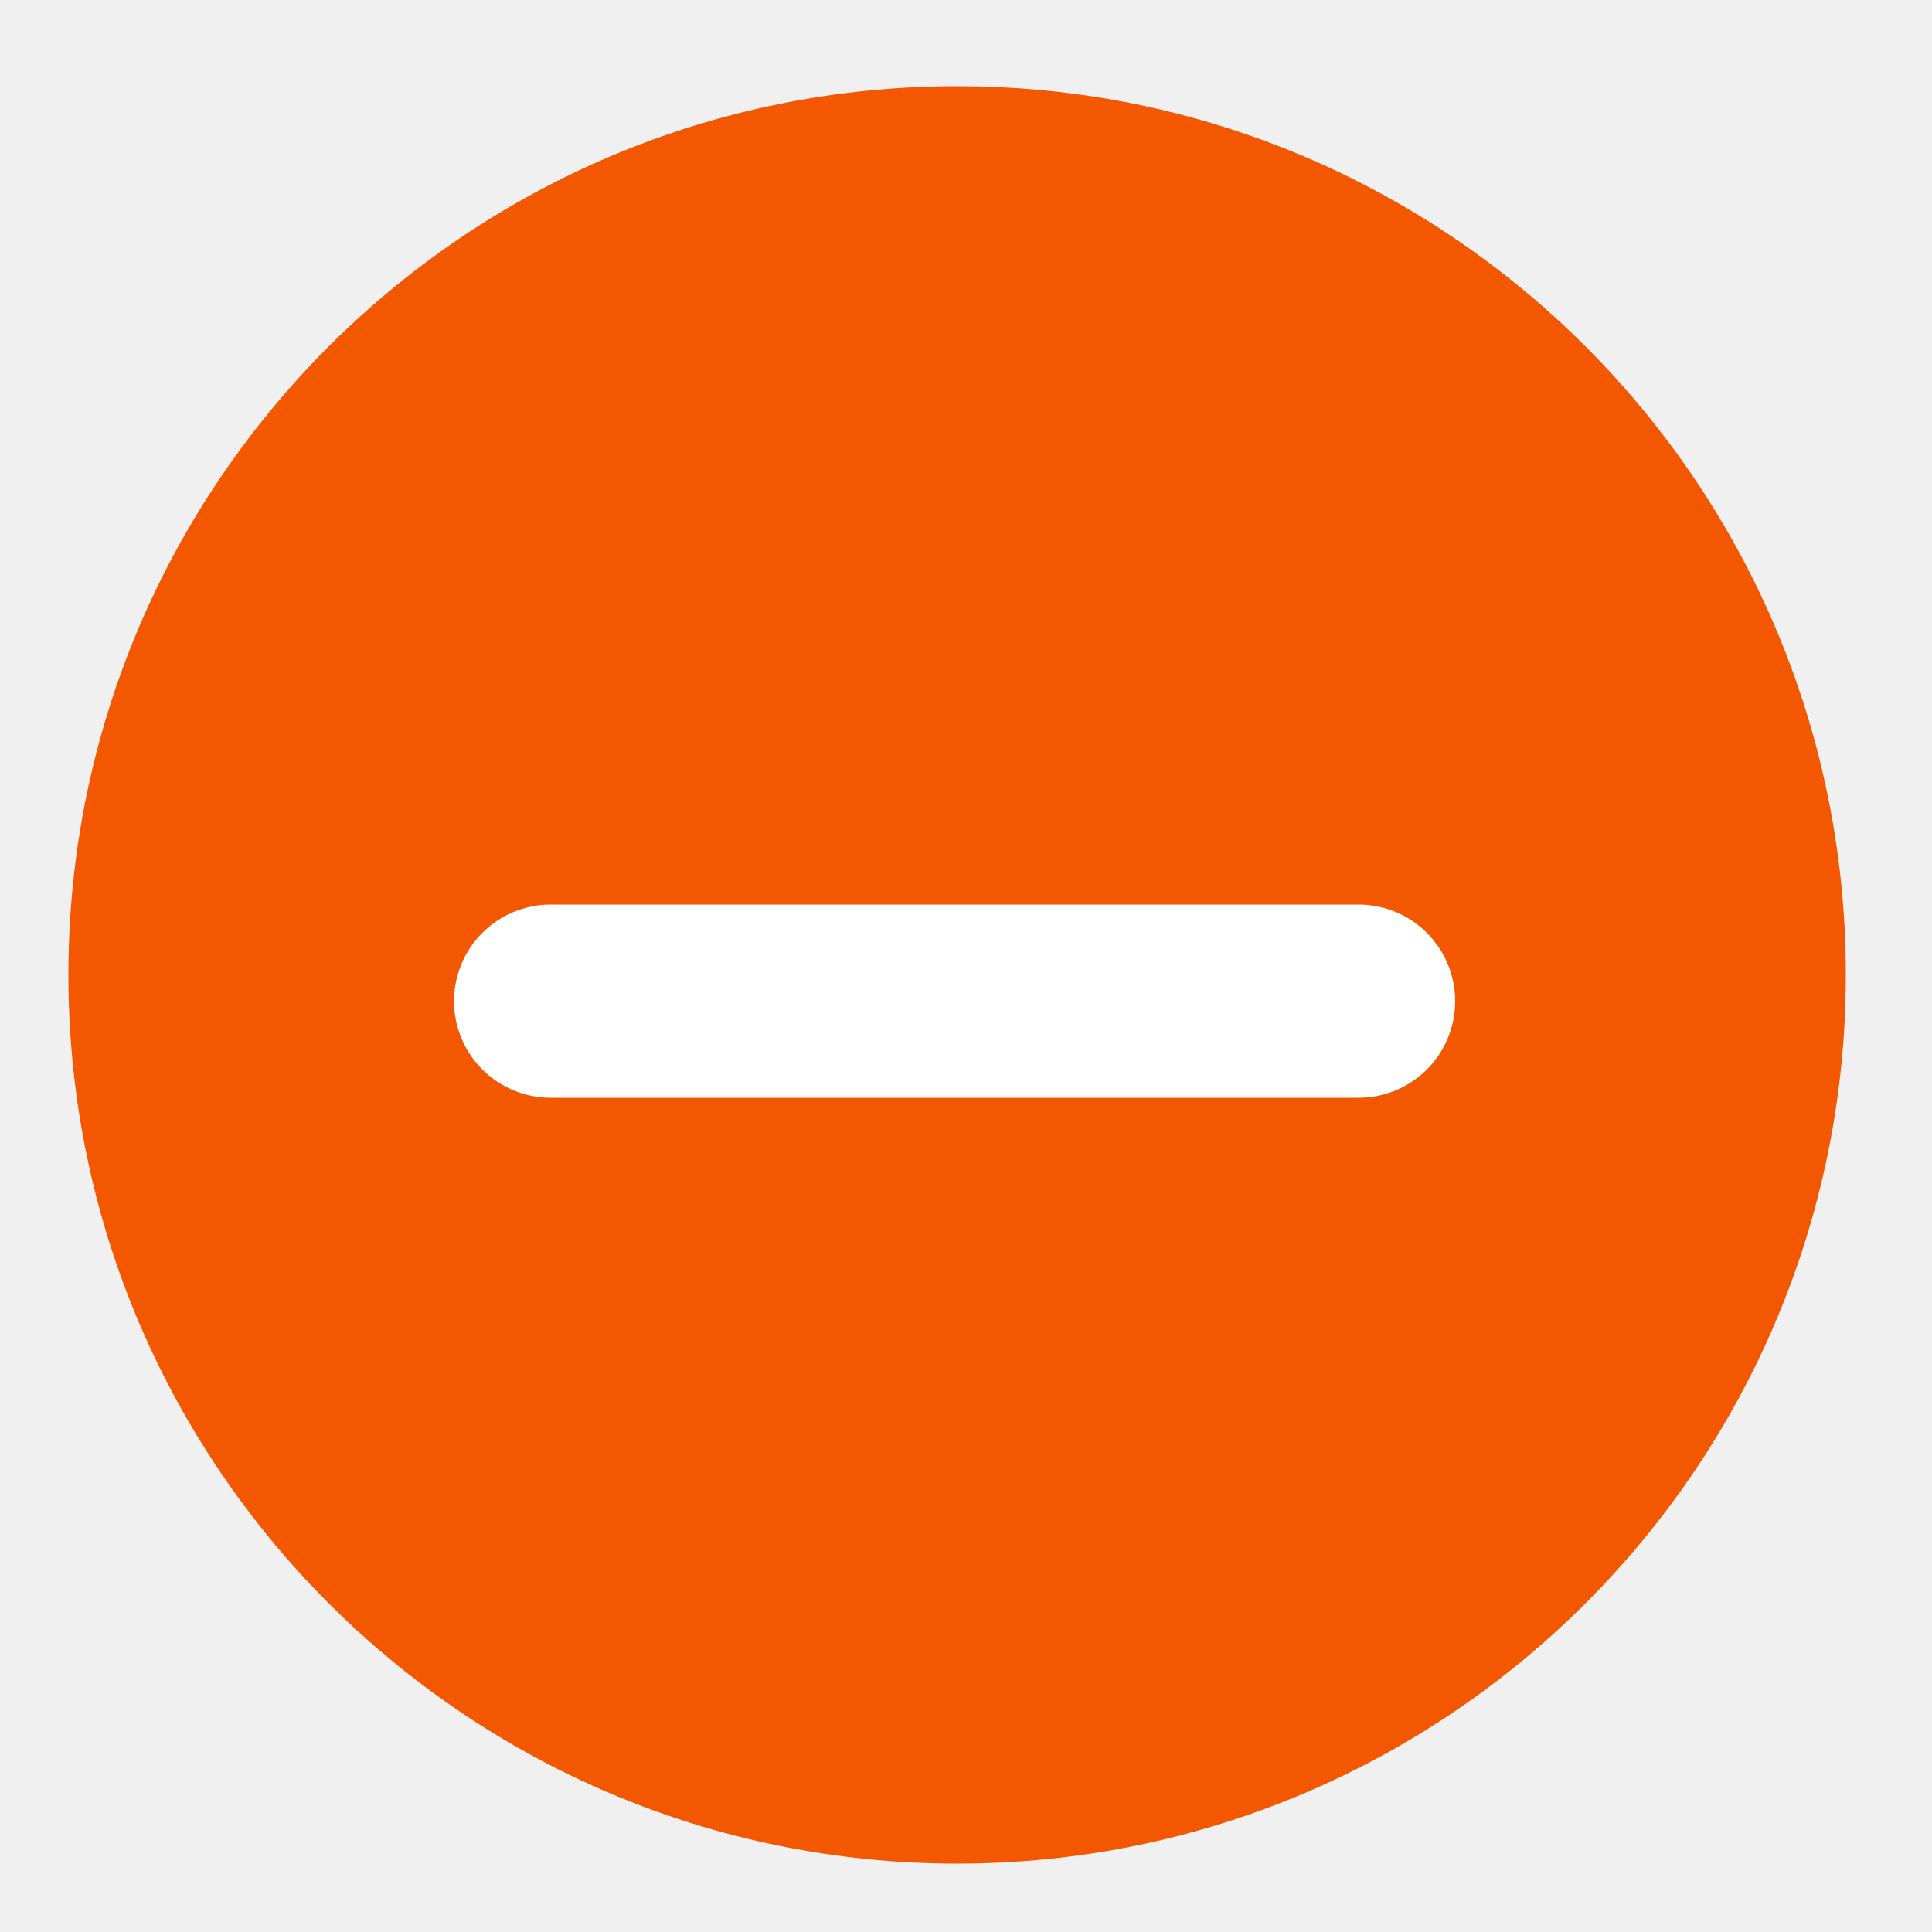
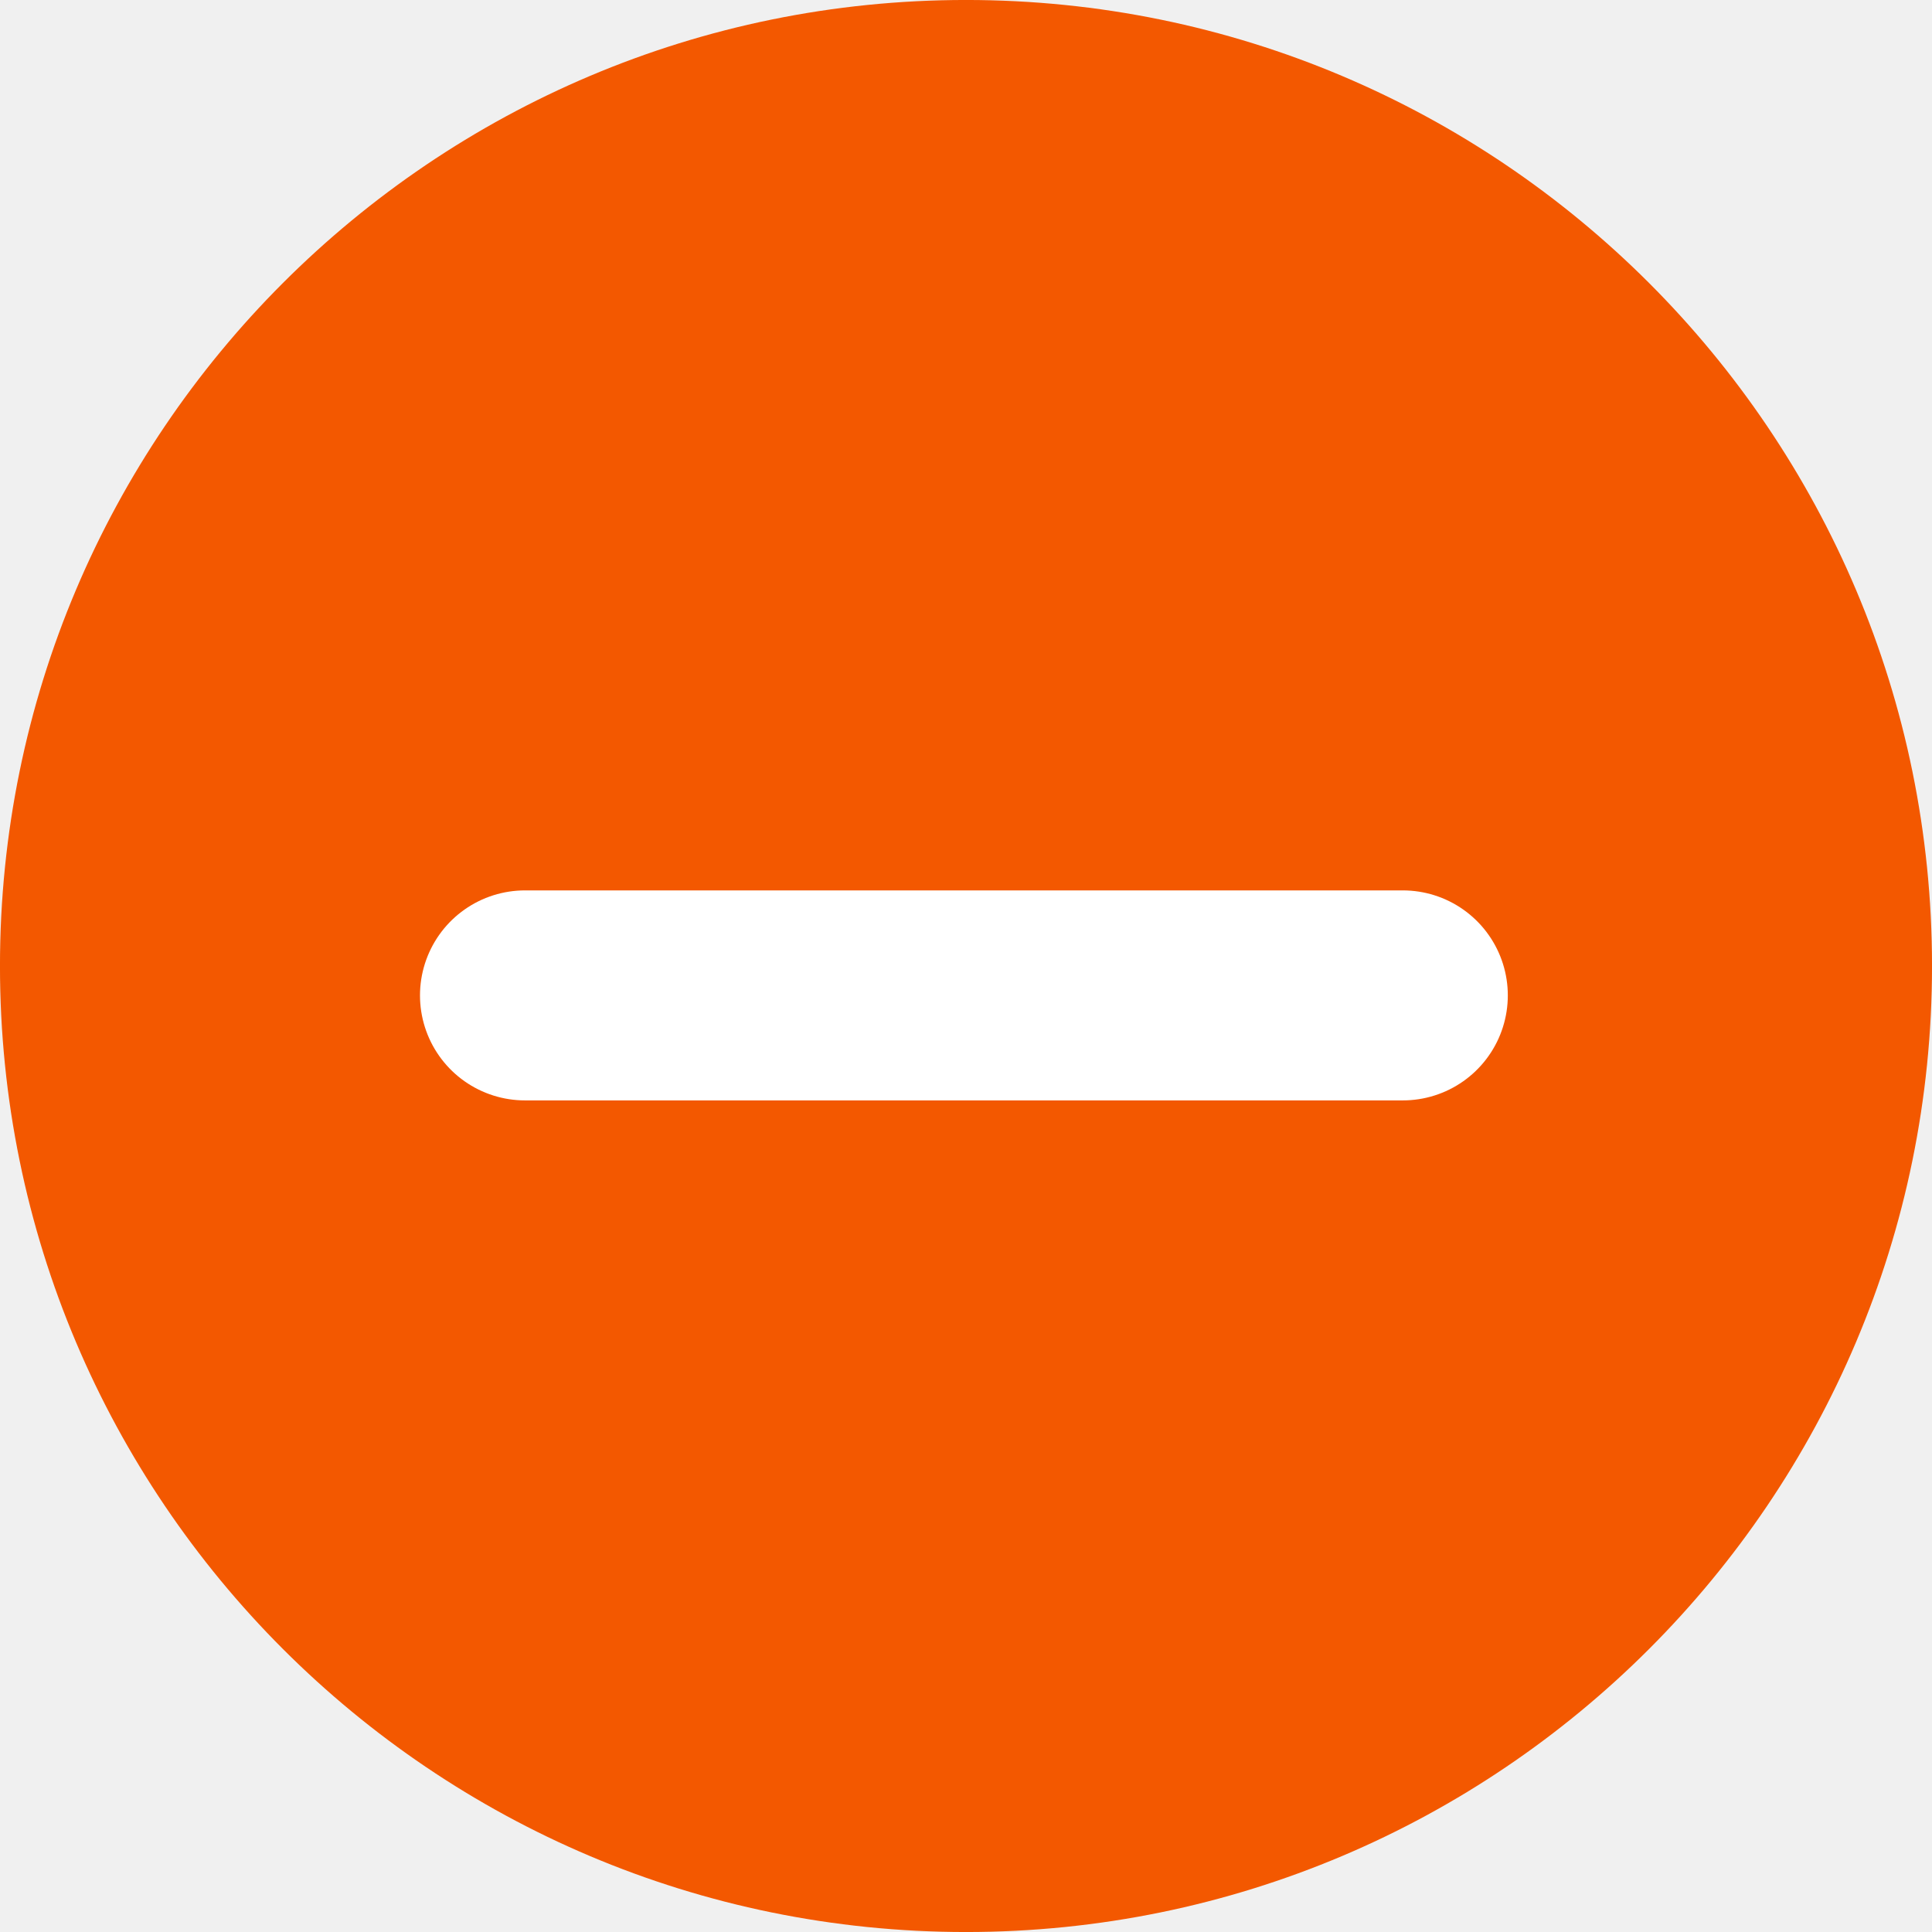
- <svg xmlns="http://www.w3.org/2000/svg" xmlns:xlink="http://www.w3.org/1999/xlink" id="Ebene_1" data-name="Ebene 1" viewBox="0 0 50 50">
-   <defs>
-     <style>.cls-1{fill:#f35800;}.cls-2{fill:none;stroke:#fff;stroke-linecap:round;stroke-miterlimit:10;stroke-width:5px;}</style>
-     <symbol id="delete" data-name="delete" viewBox="0 0 46 46">
-       <circle class="cls-1" cx="23" cy="23" r="18.4" />
-       <path class="cls-1" d="M23,9.2A13.8,13.8,0,1,1,9.2,23,13.8,13.8,0,0,1,23,9.2M23,0A23,23,0,1,0,46,23,23,23,0,0,0,23,0Z" />
-       <line class="cls-2" x1="33.39" y1="23.68" x2="12.48" y2="23.68" />
-     </symbol>
-   </defs>
-   <use id="delete-3" data-name="delete" width="46" height="46" transform="translate(1.77 2.23)" xlink:href="#delete" />
+ <svg xmlns="http://www.w3.org/2000/svg" xmlns:xlink="http://www.w3.org/1999/xlink" version="1.1" id="Ebene_1" x="0px" y="0px" viewBox="0 0 48 48" style="enable-background:new 0 0 48 48;" xml:space="preserve">
+   <style type="text/css">
+ 	.st0{fill:#F35800;}
+ 	.st1{display:none;fill:none;stroke:#FFFFFF;stroke-width:5.52;stroke-miterlimit:10;}
+ 	.st2{fill:none;stroke:#FFFFFF;stroke-width:5;stroke-linecap:round;stroke-miterlimit:10;}
+ 	.st3{fill:#036D99;}
+ 	.st4{display:none;fill:none;stroke:#FFFFFF;stroke-width:2;stroke-linecap:round;stroke-miterlimit:10;}
+ 	.st5{fill:none;stroke:#FFFFFF;stroke-width:6;stroke-linecap:round;stroke-miterlimit:10;}
+ 	.st6{display:none;fill:none;stroke:#FFFFFF;stroke-width:6;stroke-linecap:round;stroke-miterlimit:10;}
+ 	.st7{fill:#898989;}
+ 	.st8{display:none;}
+ 	.st9{fill:none;stroke:#FFFFFF;stroke-width:1.84;stroke-linecap:round;stroke-miterlimit:10;}
+ 	.st10{display:inline;fill:none;stroke:#FFFFFF;stroke-width:6;stroke-linecap:round;stroke-miterlimit:10;}
+ 	.st11{display:inline;fill:none;stroke:#FFFFFF;stroke-width:6;stroke-linecap:round;stroke-linejoin:round;stroke-miterlimit:10;}
+ 	.st12{display:inline;fill:none;stroke:#FFFFFF;stroke-width:4;stroke-linecap:round;stroke-linejoin:round;stroke-miterlimit:10;}
+ 	.st13{display:inline;}
+ 	.st14{fill:none;stroke:#FFFFFF;stroke-width:4;stroke-linecap:round;stroke-linejoin:round;stroke-miterlimit:10;}
+ 	
+ 		.st15{display:inline;fill:#FFFFFF;stroke:#FFFFFF;stroke-width:4;stroke-linecap:round;stroke-linejoin:round;stroke-miterlimit:10;}
+ 	.st16{opacity:0.5;}
+ 	.st17{fill:none;stroke:#444444;stroke-width:4;stroke-linecap:round;stroke-linejoin:round;stroke-miterlimit:10;}
+ 	.st18{fill:#444444;stroke:#444444;stroke-width:4;stroke-linecap:round;stroke-linejoin:round;stroke-miterlimit:10;}
+ 	.st19{fill:#FFFFFF;stroke:#444444;stroke-width:6;stroke-linecap:round;stroke-linejoin:round;stroke-miterlimit:10;}
+ 	.st20{fill:#026D99;}
+ 	.st21{fill:#FFFFFF;stroke:#FFFFFF;stroke-width:4;stroke-linecap:round;stroke-linejoin:round;stroke-miterlimit:10;}
+ 	.st22{fill:#FFFFFF;stroke:#FFFFFF;stroke-width:6;stroke-linecap:round;stroke-linejoin:round;stroke-miterlimit:10;}
+ 	.st23{fill:none;stroke:#FFFFFF;stroke-width:5;stroke-linecap:round;stroke-linejoin:round;stroke-miterlimit:10;}
+ 	.st24{fill:none;stroke:#B2B2B2;stroke-width:4;stroke-linecap:round;stroke-miterlimit:10;stroke-dasharray:0,10;}
+ 	.st25{fill:none;stroke:#F35800;stroke-width:10;stroke-linecap:round;stroke-miterlimit:10;}
+ 	.st26{fill:none;stroke:#036D99;stroke-width:8;stroke-linecap:round;stroke-miterlimit:10;}
+ 	.st27{display:inline;fill:none;stroke:#036D99;stroke-width:8;stroke-linecap:round;stroke-miterlimit:10;}
+ 	.st28{fill:none;stroke:#F3B100;stroke-width:10;stroke-linecap:round;stroke-miterlimit:10;}
+ </style>
+   <symbol id="delete" viewBox="-23 -23 46 46">
+     <g>
+       <circle class="st0" cx="0" cy="0" r="18.4" />
+       <path class="st0" d="M0,13.8c7.6,0,13.8-6.2,13.8-13.8c0-7.6-6.2-13.8-13.8-13.8c-7.6,0-13.8,6.2-13.8,13.8    C-13.8,7.6-7.6,13.8,0,13.8 M0,23c-12.7,0-23-10.3-23-23c0-12.7,10.3-23,23-23S23-12.7,23,0C23,12.7,12.7,23,0,23L0,23z" />
+     </g>
+     <path class="st1" d="M17,0c0-9.4-7.6-17-17-17c-9.4,0-17,7.6-17,17c0,9.4,7.6,17,17,17C9.4,17,17,9.4,17,0z" />
+     <g>
+       <line class="st2" x1="10.4" y1="-0.7" x2="-10.5" y2="-0.7" />
+     </g>
+   </symbol>
+   <use xlink:href="#delete" width="46" height="46" id="XMLID_3_" x="-23" y="-23" transform="matrix(1.0435 0 0 -1.0435 24 24)" style="overflow:visible;" />
</svg>
